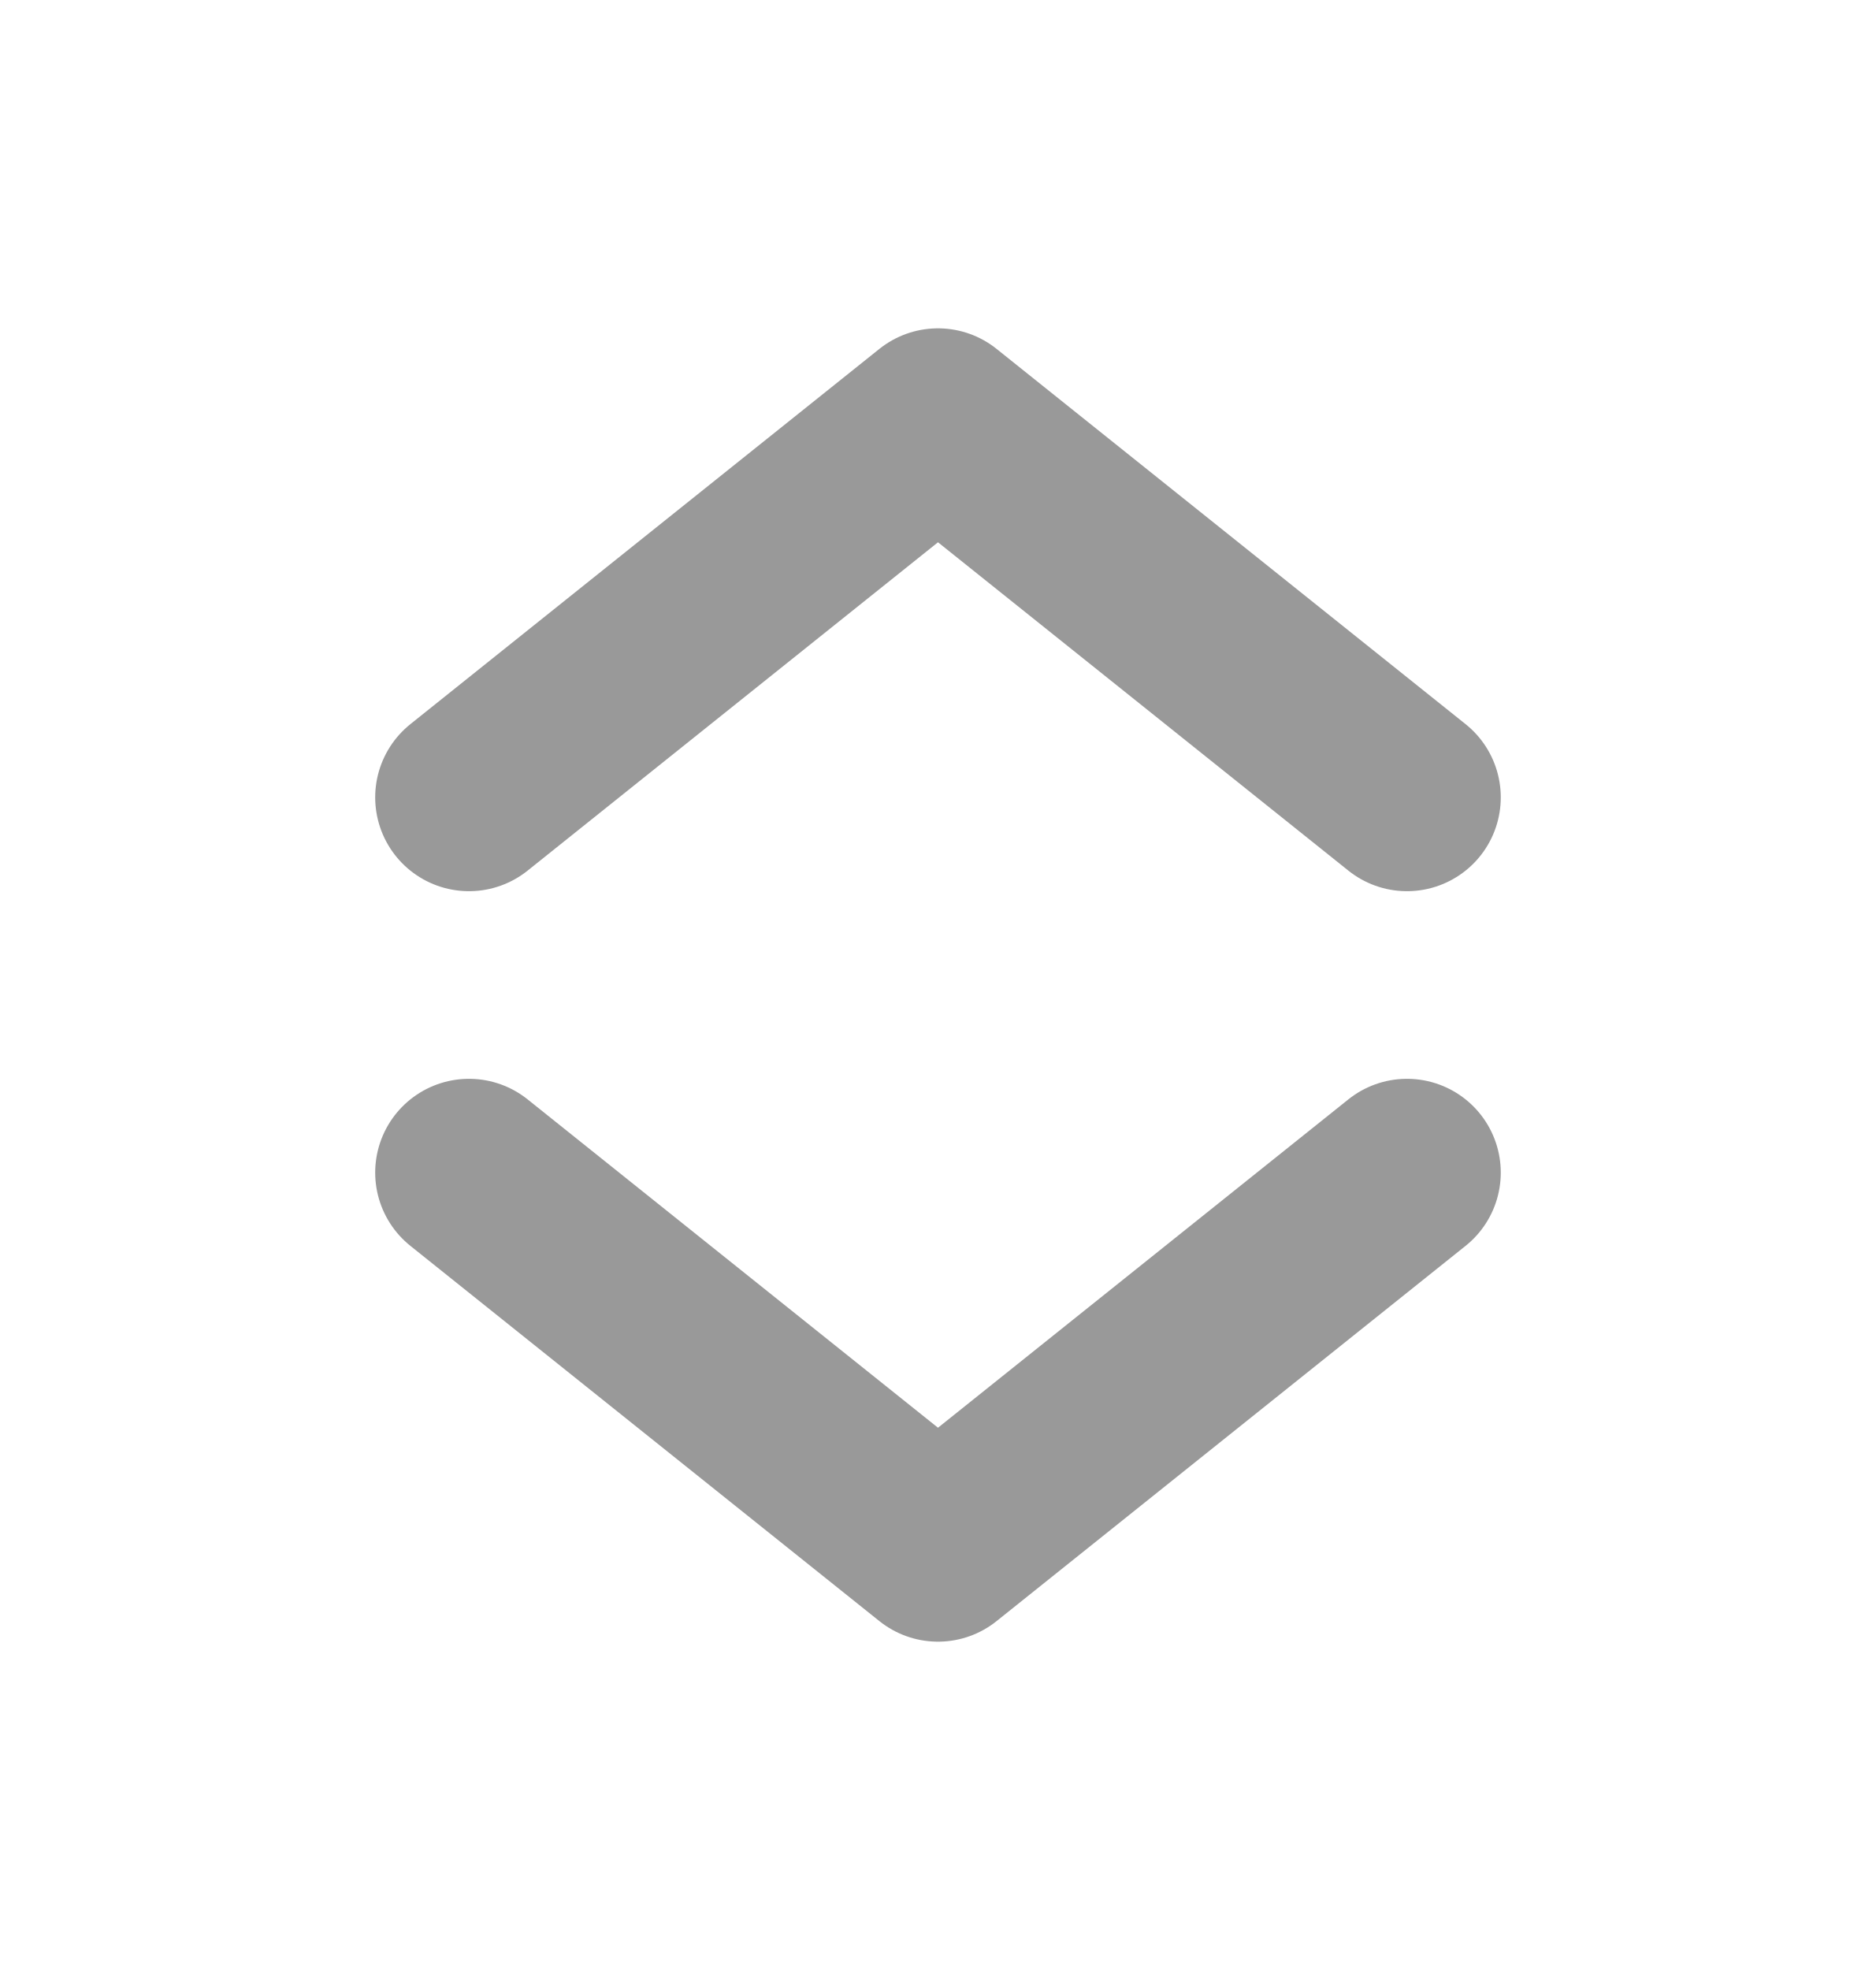
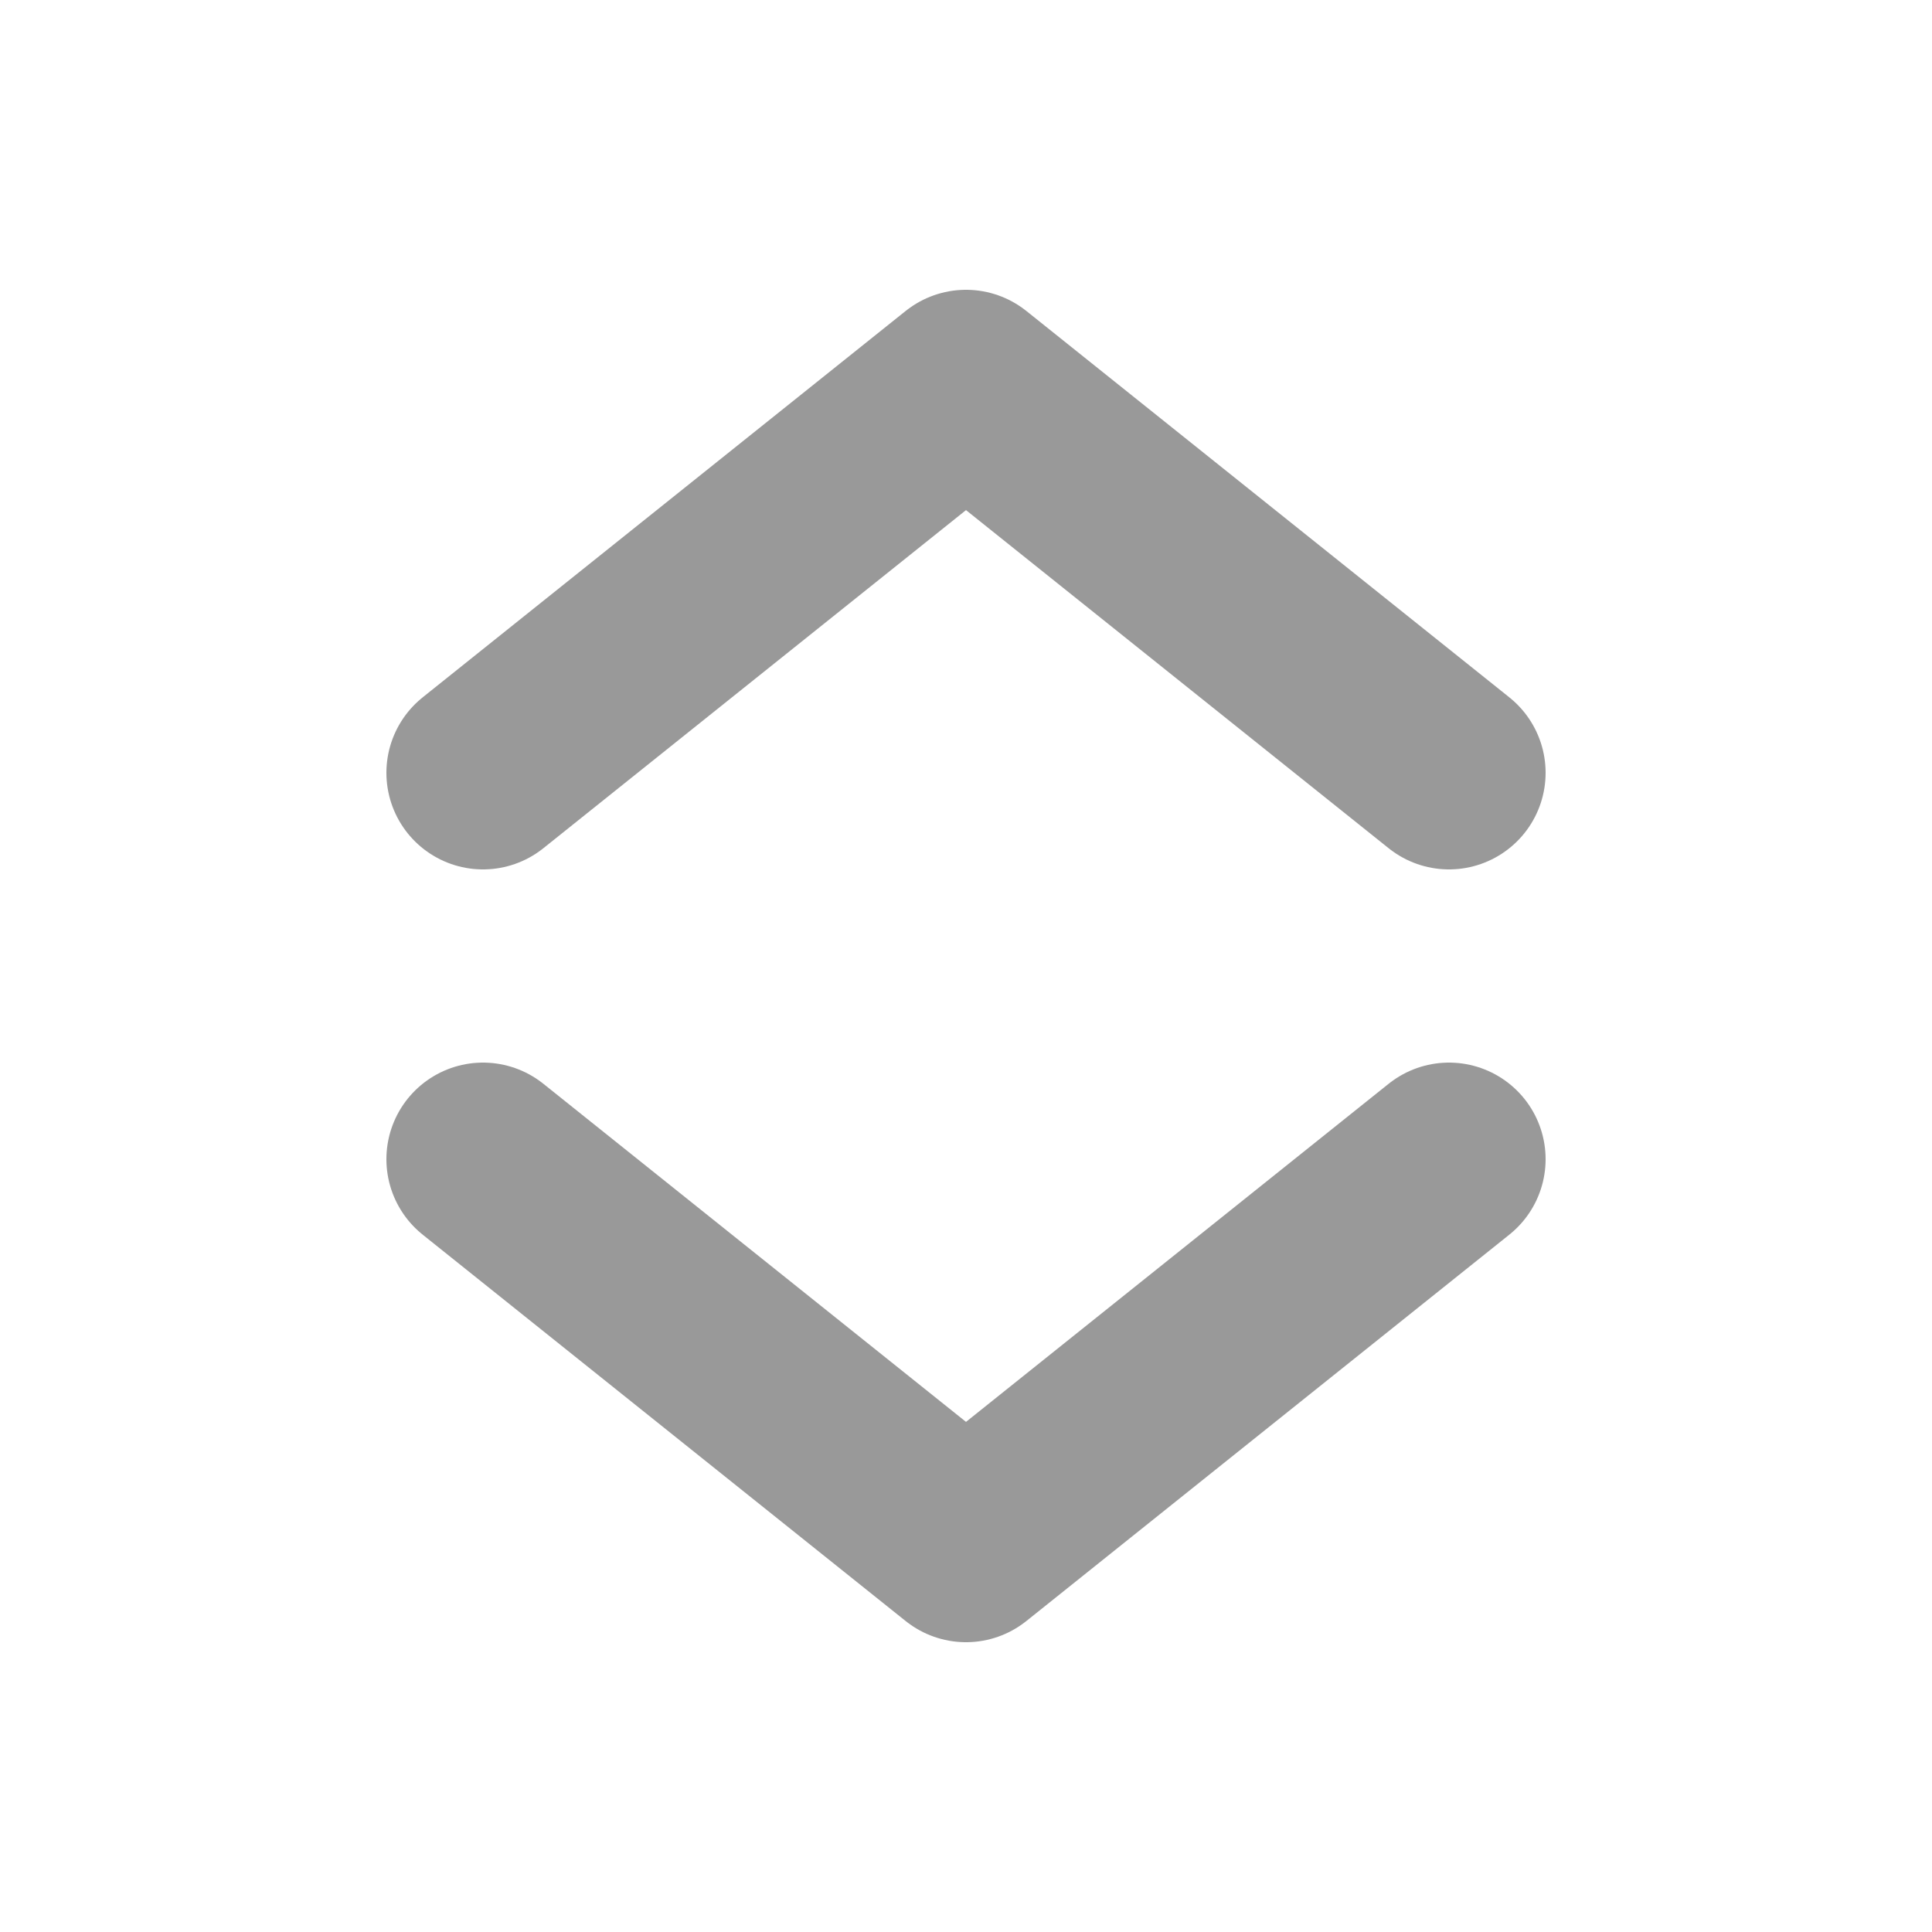
- <svg xmlns="http://www.w3.org/2000/svg" width="20" height="21" viewBox="0 0 20 21" fill="none">
-   <g opacity="0.4">
-     <path d="M5 12.5L10 16.5L15 12.5" stroke="black" stroke-width="2" stroke-linecap="round" stroke-linejoin="round" />
-     <path d="M15 8.5L10 4.5L5 8.5" stroke="black" stroke-width="2" stroke-linecap="round" stroke-linejoin="round" />
-   </g>
+ <svg xmlns="http://www.w3.org/2000/svg" width="20" height="20" viewBox="0 0 20 20" fill="none">
+   <path d="M5 12L10 16L15 12" stroke="#999999" stroke-width="2" stroke-linecap="round" stroke-linejoin="round" />
+   <path d="M15 8L10 4L5 8" stroke="#999999" stroke-width="2" stroke-linecap="round" stroke-linejoin="round" />
</svg>
